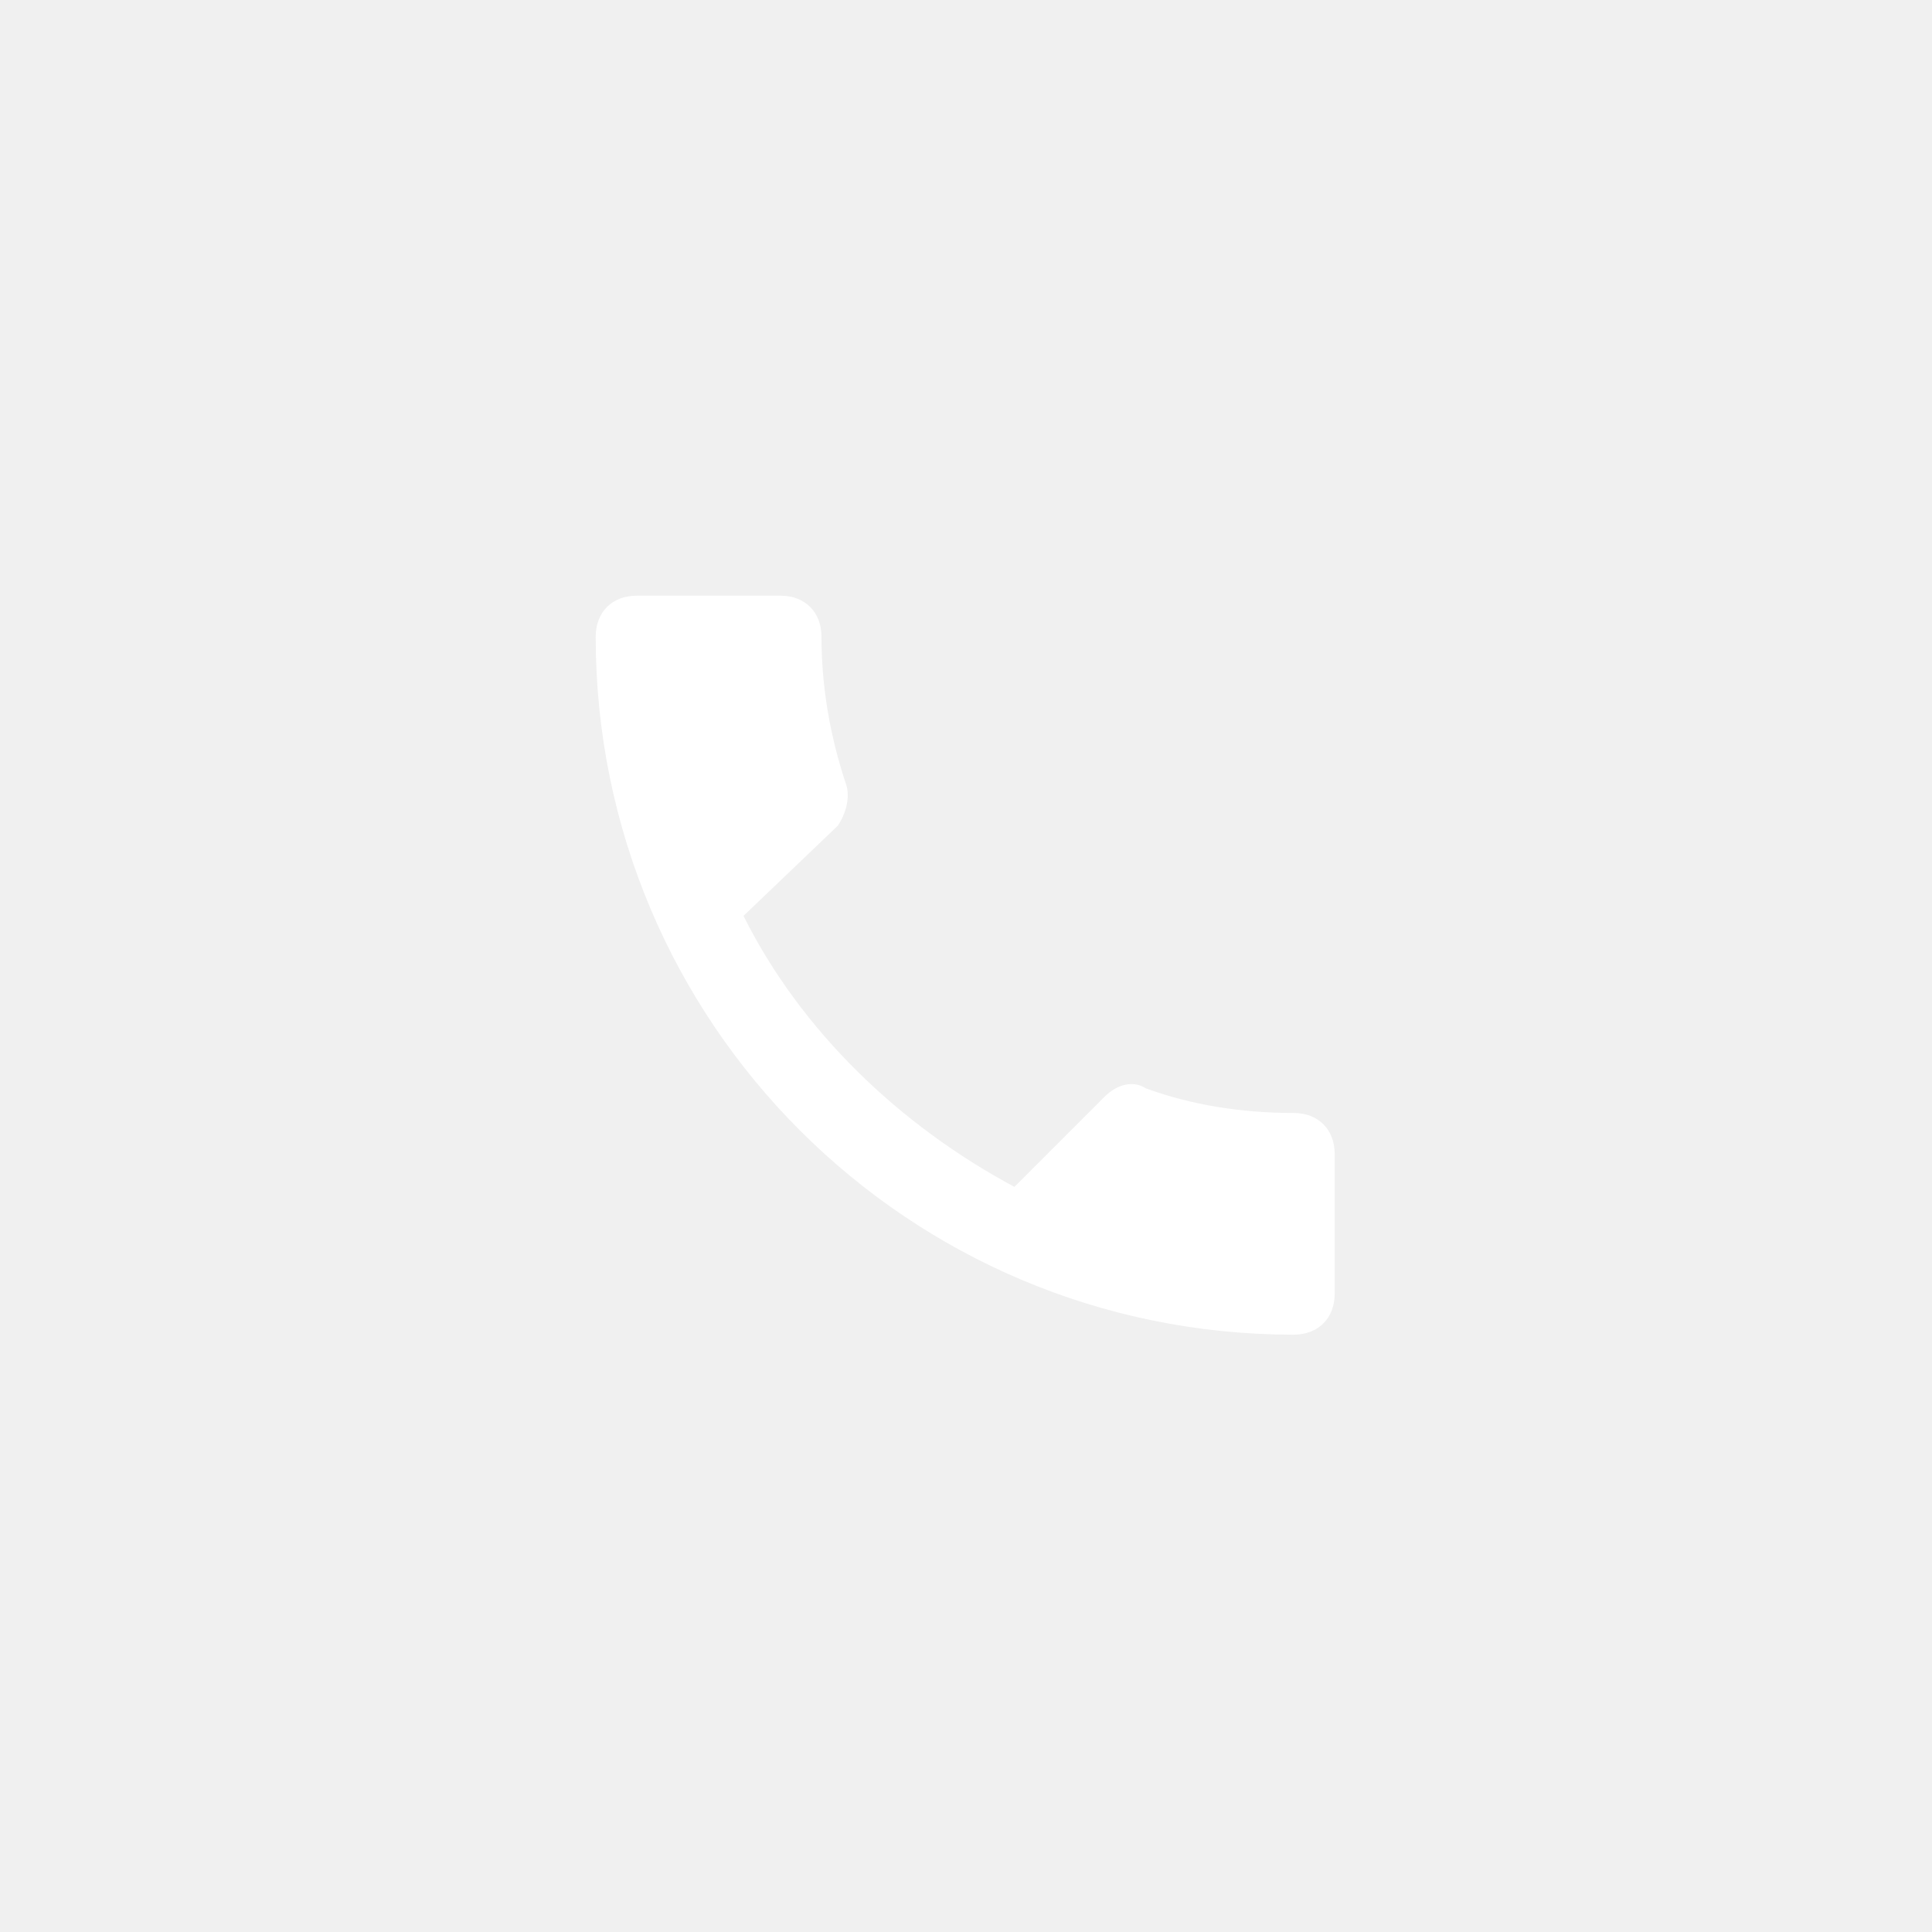
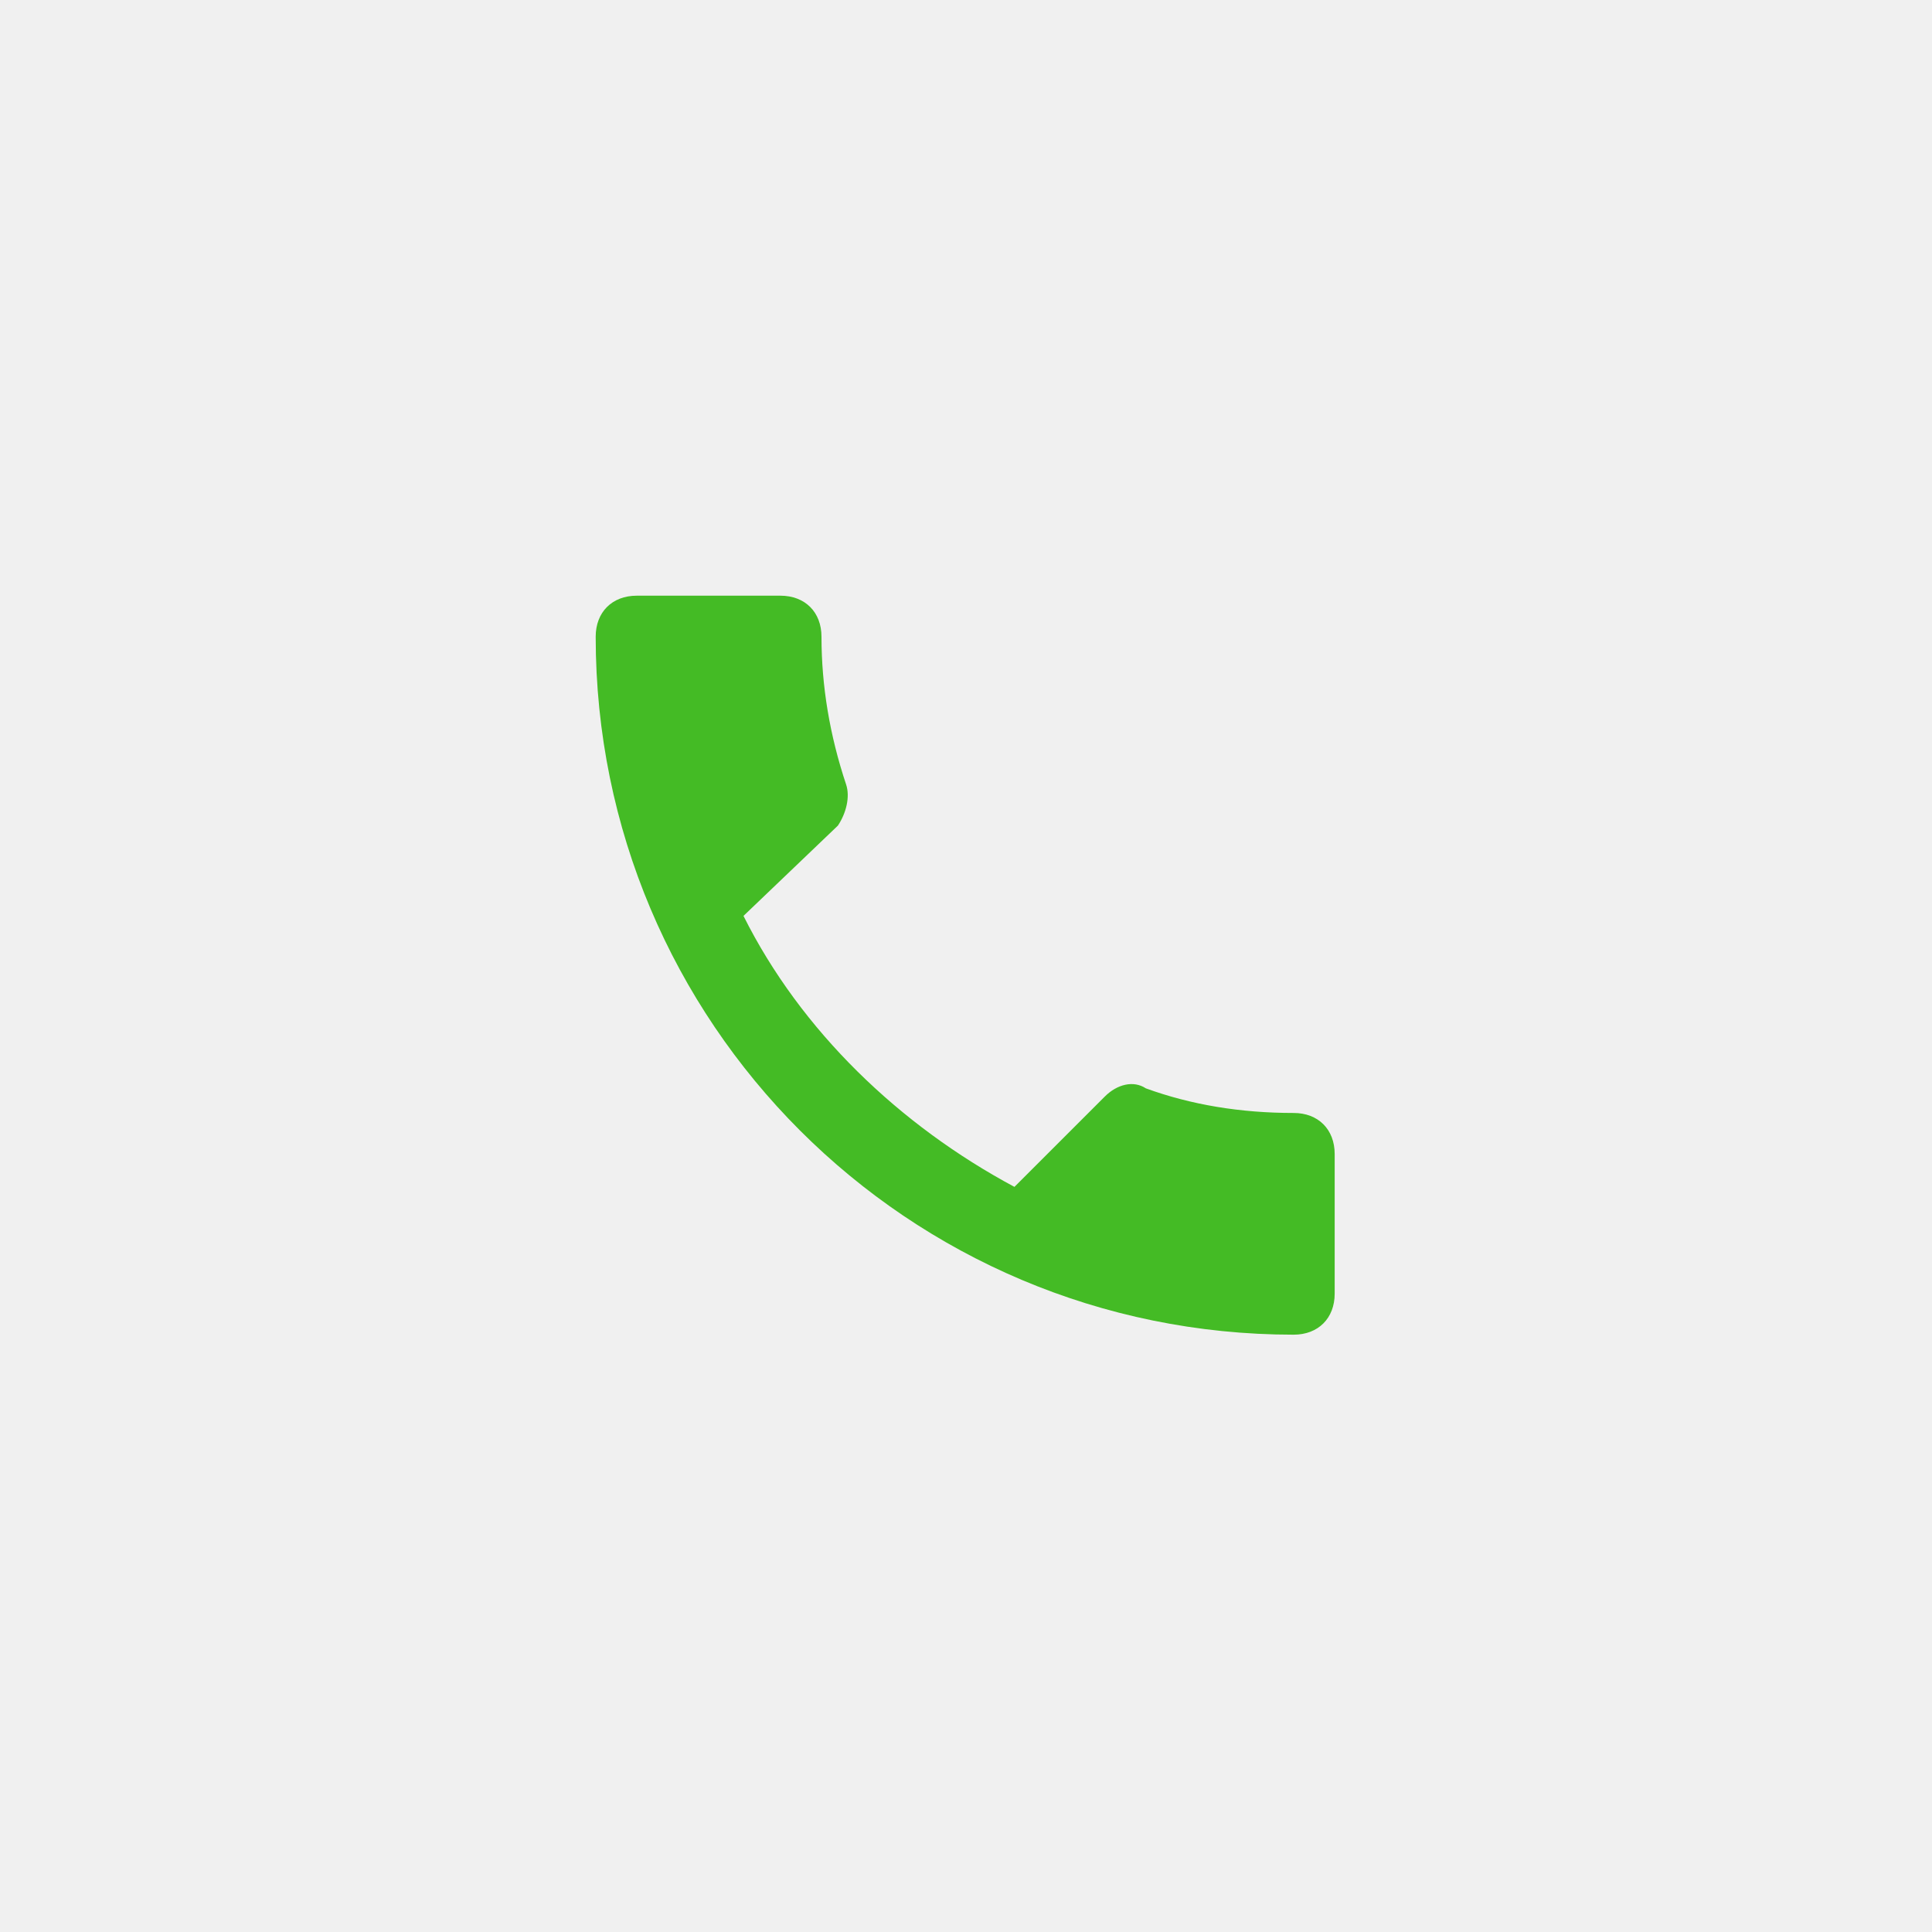
<svg xmlns="http://www.w3.org/2000/svg" width="70" height="70" viewBox="0 0 70 70" style="width: 100%; height: 100%;">
  <g class="base">
    <g fill="none" fill-rule="evenodd" stroke="none" class="main-fill">
      <path fill="none" d="M5.355,11.602 C7.438,15.768 11.008,19.189 15.172,21.42 L18.445,18.148 C18.891,17.701 19.486,17.553 19.933,17.85 C21.569,18.445 23.354,18.742 25.288,18.742 C26.18,18.742 26.775,19.337 26.775,20.23 L26.775,25.288 C26.775,26.18 26.18,26.775 25.288,26.775 C11.305,26.775 0,15.47 0,1.488 C0,0.595 0.595,0 1.488,0 L6.694,0 C7.586,0 8.181,0.595 8.181,1.488 C8.181,3.272 8.479,5.058 9.074,6.843 C9.223,7.289 9.074,7.884 8.776,8.33 L5.355,11.602 L5.355,11.602 Z" transform="translate(21.583 21.583)" stroke="none" class="main-fill" />
    </g>
  </g>
  <style>
-           .main-fill {fill: #ffffff;}
-           .main-stroke {stroke: #ffffff;}
+           .main-fill {fill: #44BB25;}
+           .main-stroke {stroke: #44BB25;}
          .secondary-fill {fill: #000000;}
          .secondary-stroke {stroke: #000000;}

          .main-fill--darken {fill: #d9d9d9;}
          .main-stroke--darken {stroke: #d9d9d9;}
          .secondary-fill--darken {fill: #000000;}
          .secondary-stroke--darken {stroke: #000000;}

          .main-fill--darkener {fill: #bfbfbf;}
          .main-stroke--darkener {stroke: #bfbfbf;}
          .secondary-fill--darkener {fill: #000000;}
          .secondary-stroke--darkener {stroke: #000000;}
        </style>
</svg>
